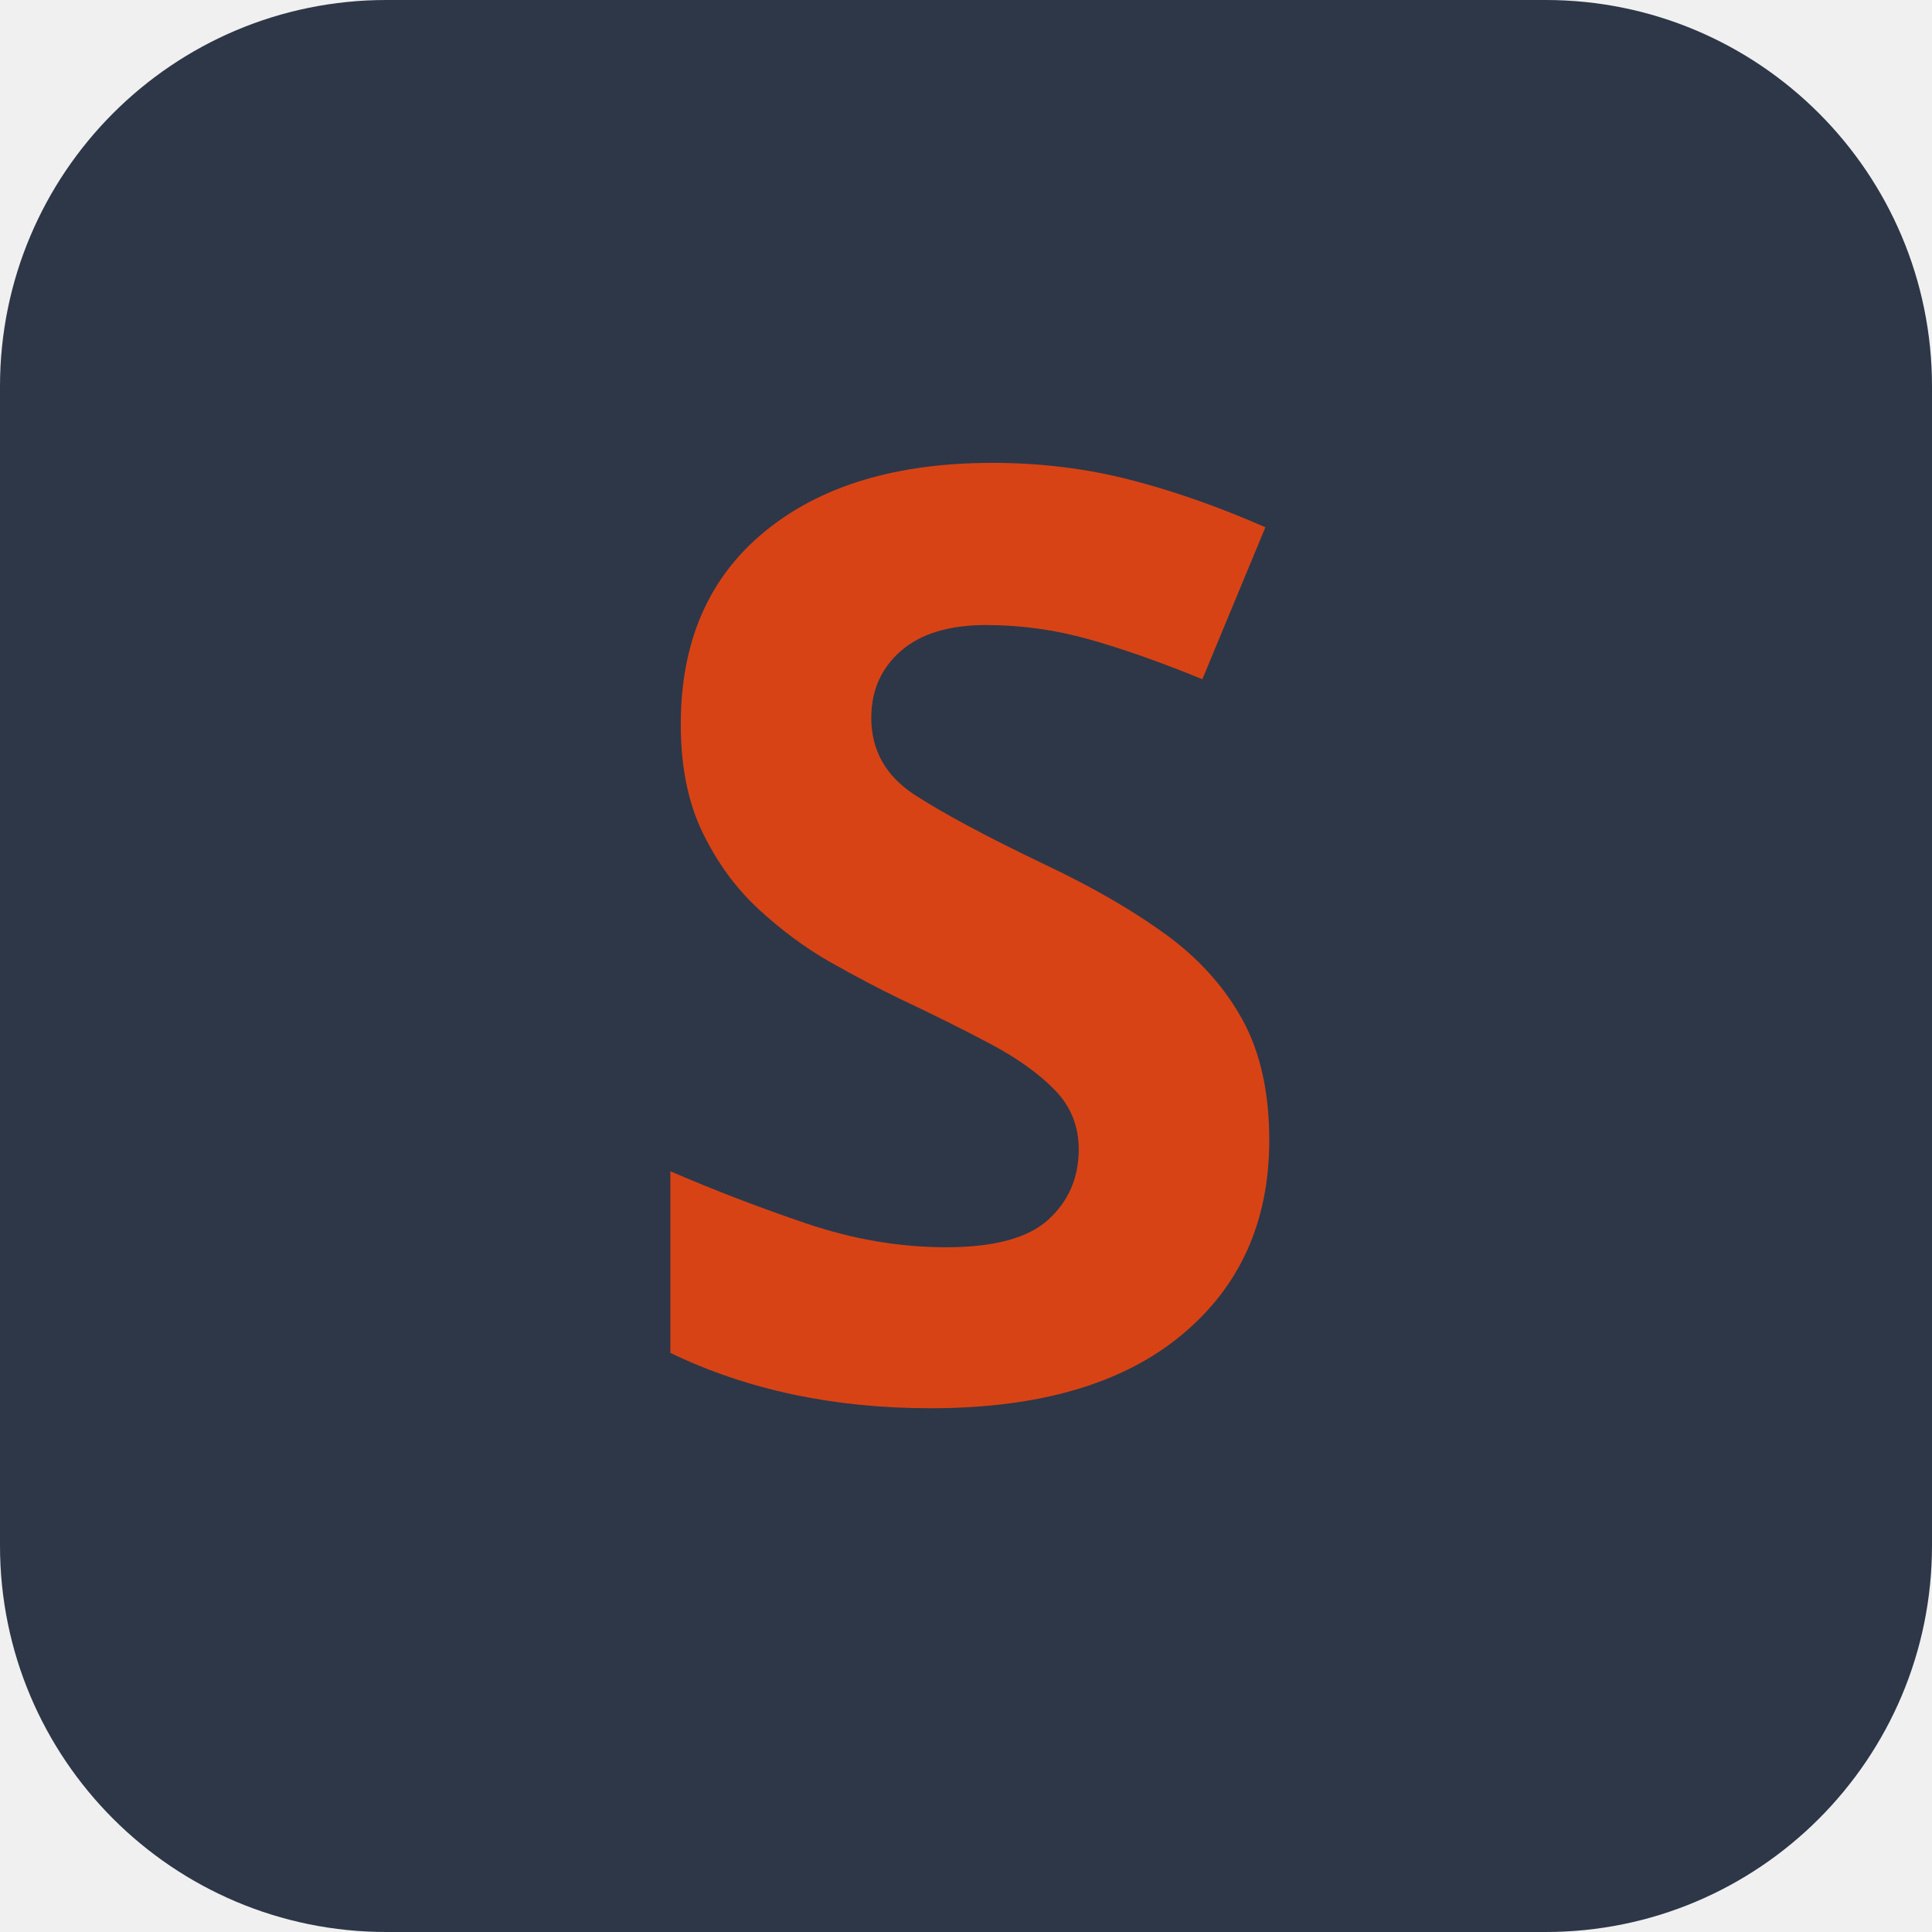
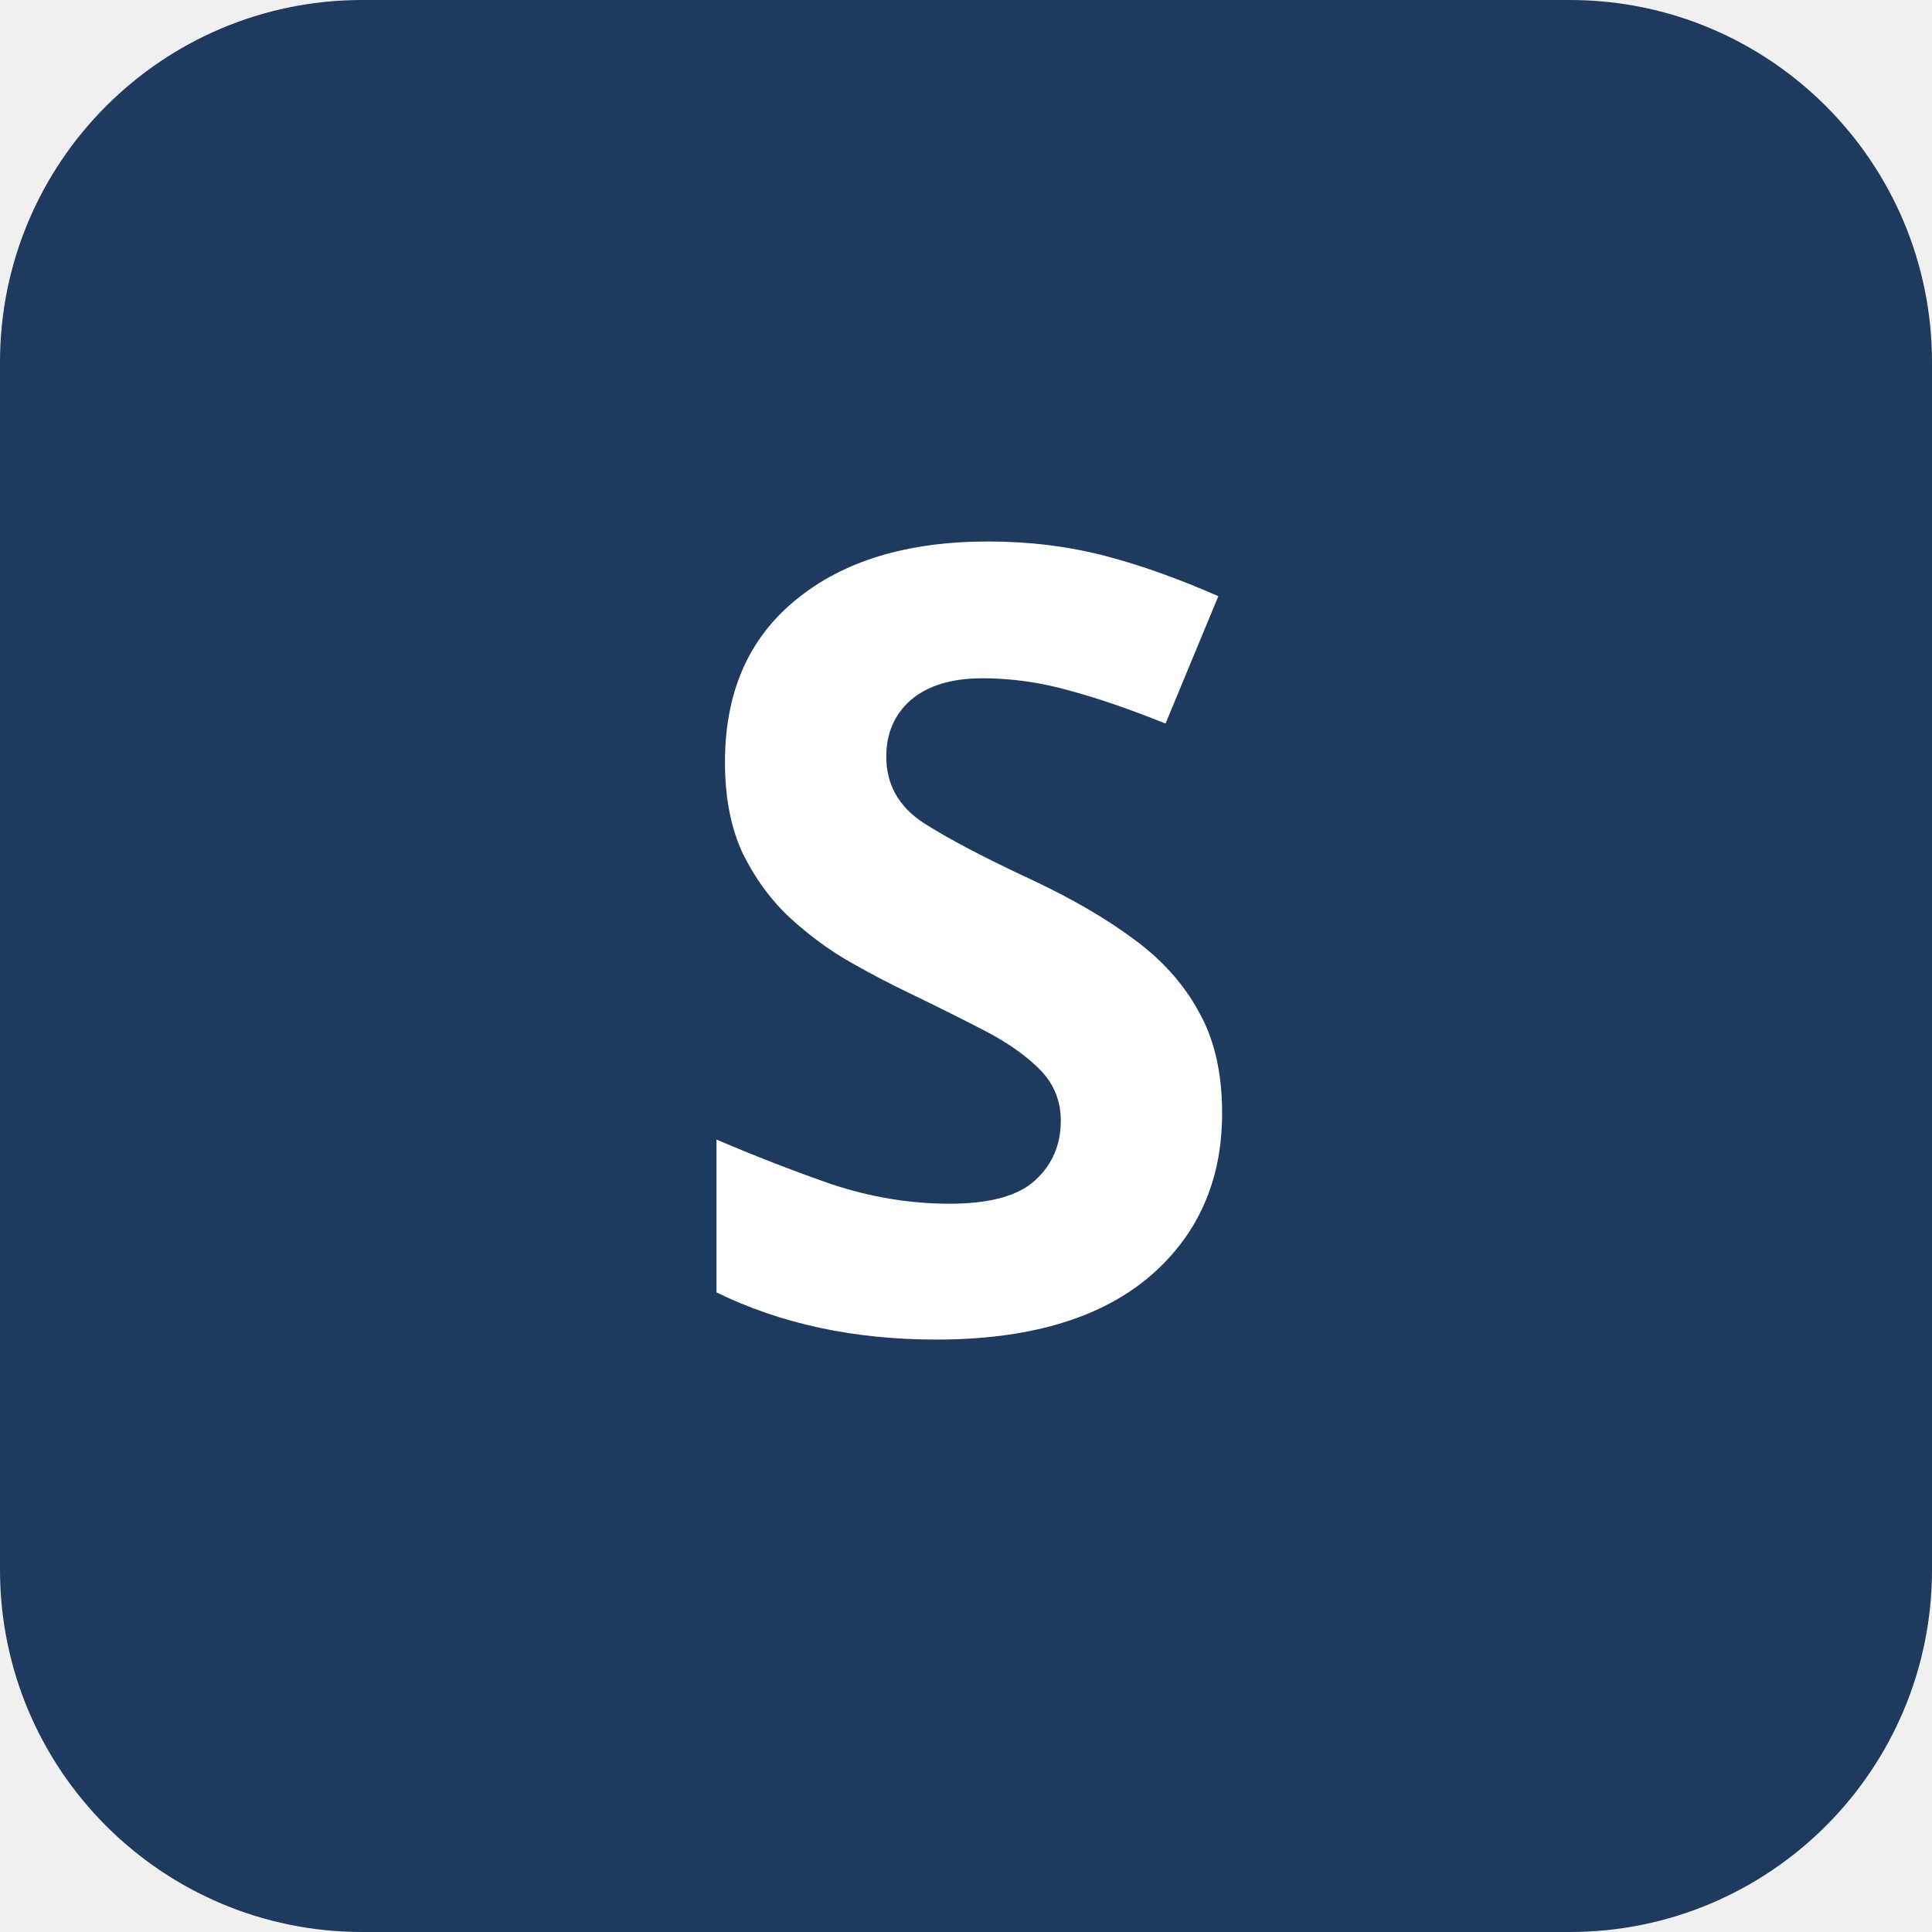
- <svg xmlns="http://www.w3.org/2000/svg" width="180" height="180" viewBox="0 0 180 180" fill="none">
-   <rect width="180" height="180" rx="36" fill="#2d3748" />
-   <text x="90" y="130" text-anchor="middle" font-family="Arial Black, sans-serif" font-weight="900" font-size="120" fill="#d84315">S</text>
+ <svg xmlns="http://www.w3.org/2000/svg" viewBox="0 0 32 32">
+   <rect width="32" height="32" rx="6" fill="#1e3a5f" />
+   <text x="16" y="22" font-family="Arial Black, sans-serif" font-size="18" font-weight="900" text-anchor="middle" fill="#ffffff">S</text>
</svg>
